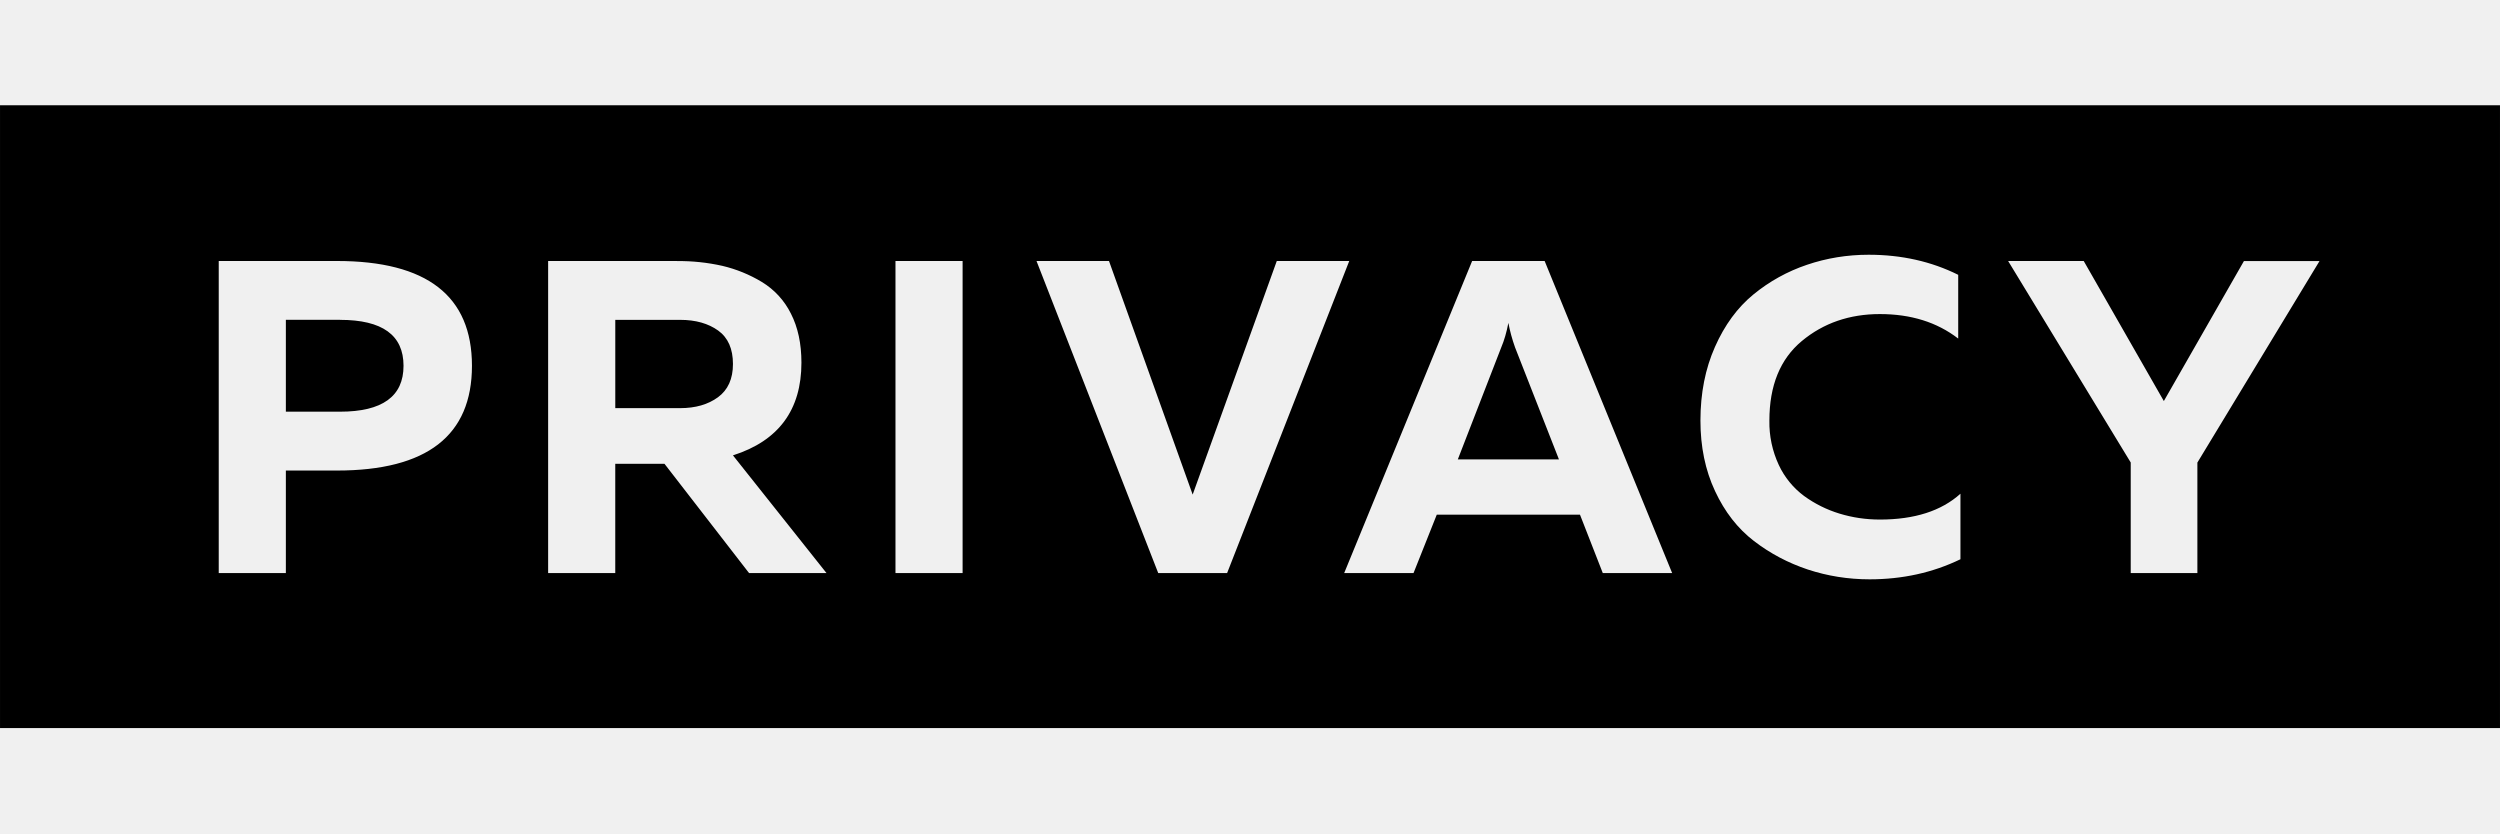
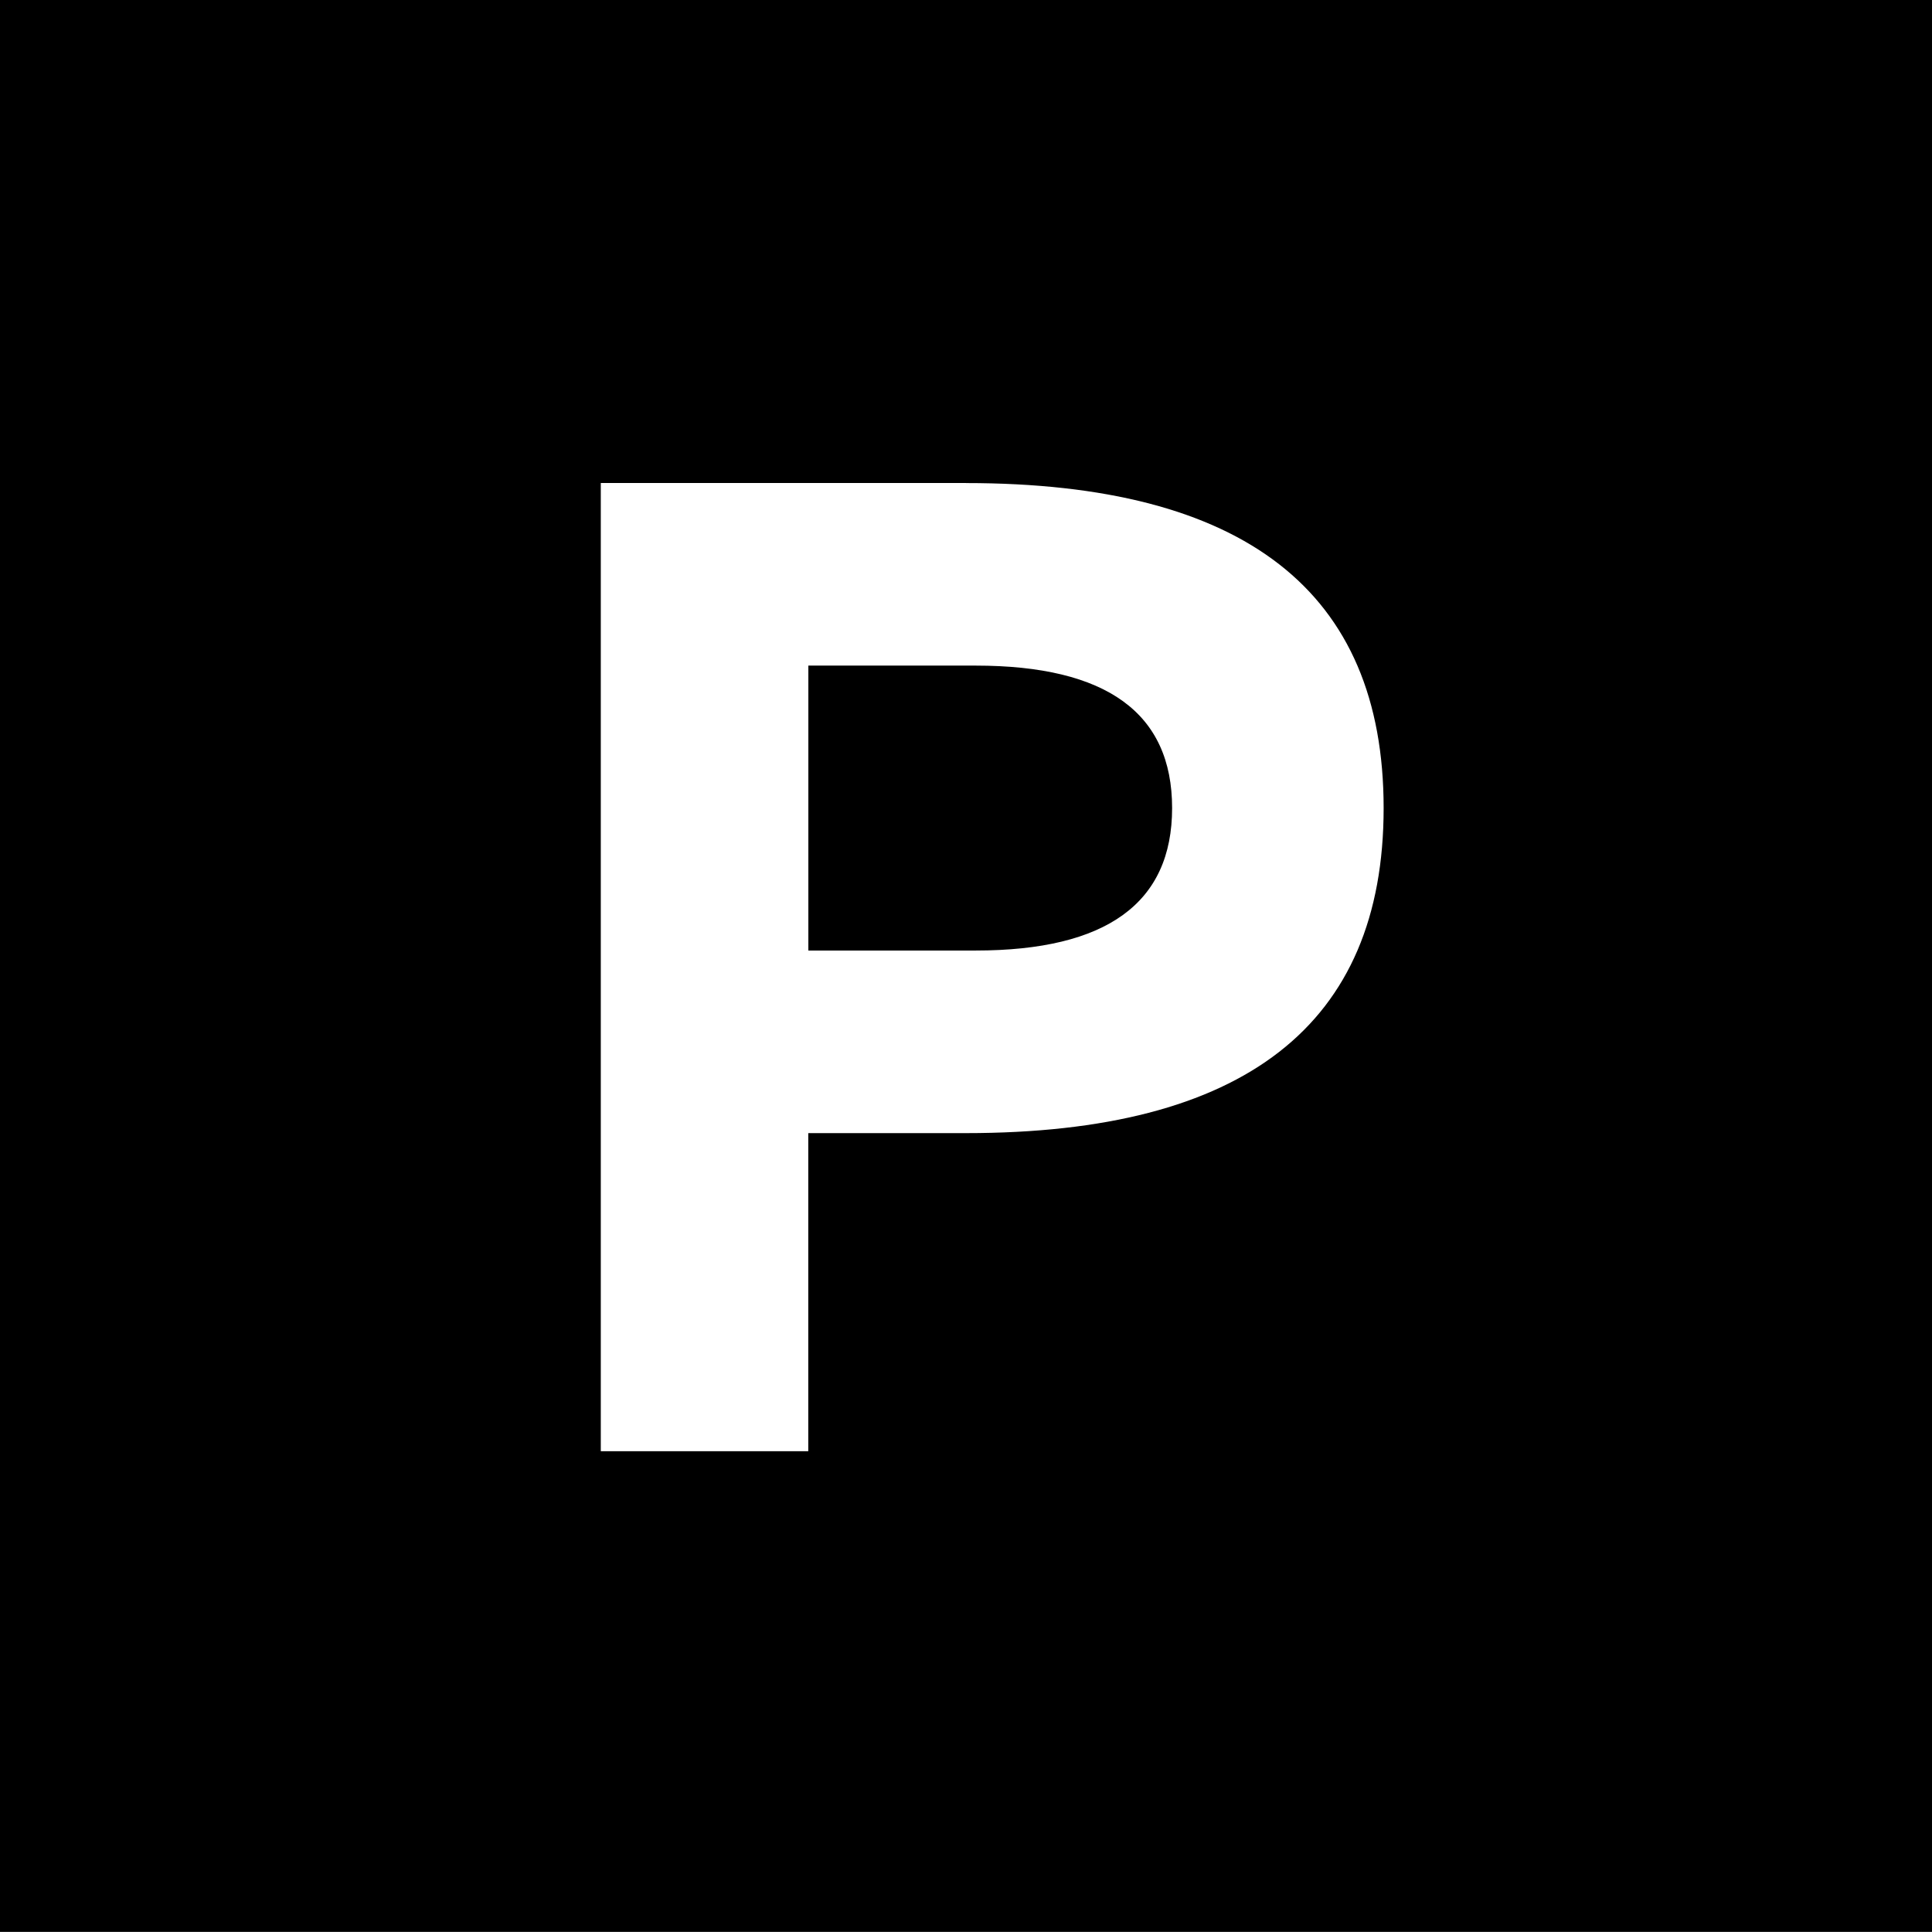
- <svg xmlns="http://www.w3.org/2000/svg" width="384" height="128" version="1.1" viewBox="0 0 101.6 33.867">
-   <path d="m101.6 4.28v25.308h-101.6v-25.31h101.6zm-25.657 6.073c-0.873 0-1.71 0.137-2.51 0.409a6.9 6.9 0 0 0-2.173 1.204c-0.649 0.532-1.17 1.242-1.563 2.13-0.395 0.889-0.591 1.887-0.591 2.998 0 1.062 0.197 2.018 0.593 2.863 0.393 0.845 0.92 1.521 1.58 2.029 0.662 0.508 1.391 0.893 2.192 1.16 0.8 0.263 1.637 0.398 2.51 0.398 1.333 0 2.564-0.27 3.692-0.816v-2.663c-0.776 0.7-1.867 1.05-3.274 1.05-0.57 0-1.119-0.082-1.645-0.243a4.846 4.846 0 0 1-1.437-0.716 3.311 3.311 0 0 1-1.027-1.26 4.084 4.084 0 0 1-0.382-1.802c0-1.425 0.439-2.503 1.318-3.234 0.879-0.731 1.938-1.096 3.174-1.096 1.26 0 2.321 0.331 3.182 0.996v-2.591c-1.091-0.543-2.303-0.816-3.636-0.816zm-62.253 0.253h-4.801v12.683h2.728v-4.166h2.074c3.66 0 5.489-1.42 5.489-4.257 0-2.839-1.829-4.259-5.489-4.259zm13.823 0h-5.237v12.683h2.728v-4.439h2.001l3.436 4.439h3.147l-3.801-4.783c1.856-0.591 2.783-1.848 2.783-3.768 0-0.773-0.143-1.438-0.428-1.994a3.123 3.123 0 0 0-1.183-1.286 5.581 5.581 0 0 0-1.6-0.653 8.046 8.046 0 0 0-1.846-0.195zm11.605 0h-2.726v12.683h2.728v-12.683zm5.951 0h-2.946l4.947 12.683h2.8l4.964-12.683h-2.945l-3.419 9.494zm17.705 0h-2.946l-5.2 12.683h2.818l0.945-2.374h5.819l0.927 2.374h2.819zm21.909 0h-3.073l4.983 8.19v4.493h2.709v-4.49l4.964-8.19h-3.072l-3.255 5.69-3.255-5.69zm-23.382 2.519c0.061 0.325 0.151 0.658 0.272 0.996l1.782 4.548h-4.109l1.764-4.548c0.122-0.287 0.219-0.621 0.29-0.996zm-47.484-0.126c1.722 0 2.582 0.621 2.582 1.867 0 1.243-0.861 1.865-2.582 1.865h-2.2v-3.734h2.201zm13.825 0c0.629 0 1.144 0.147 1.545 0.435 0.401 0.29 0.6 0.744 0.6 1.359 0 0.604-0.203 1.054-0.608 1.351-0.406 0.297-0.919 0.443-1.538 0.443h-2.636v-3.587z" clip-rule="evenodd" fill-rule="evenodd" stroke-width="1.411" />
+ <svg xmlns="http://www.w3.org/2000/svg" width="100%" height="100%" viewBox="0 0 192 192" version="1.1" xml:space="preserve" style="fill-rule:evenodd;clip-rule:evenodd;stroke-linejoin:round;stroke-miterlimit:2;">
+   <g>
+     <clipPath id="_clip1">
+       <rect x="-7.49" y="0" width="767.968" height="191.992" />
+     </clipPath>
+     <g clip-path="url(#_clip1)">
+       <rect x="0" y="0" width="192" height="191.992" style="fill:#fff;" />
+       <path d="M760.478,0l0,191.992l-767.968,0l0,-191.992l767.968,0Zm-193.936,46.078c-6.598,0 -12.92,1.031 -18.969,3.093c-6.047,2.062 -11.522,5.109 -16.425,9.14c-4.902,4.032 -8.843,9.416 -11.821,16.151c-2.978,6.735 -4.467,14.318 -4.467,22.748c-0,8.064 1.489,15.303 4.467,21.718c2.978,6.414 6.964,11.546 11.958,15.395c4.995,3.848 10.516,6.781 16.564,8.797c6.047,2.016 12.37,3.024 18.968,3.024c10.08,-0 19.381,-2.062 27.903,-6.186l0,-20.205c-5.864,5.315 -14.112,7.972 -24.741,7.972c-4.307,0 -8.454,-0.619 -12.44,-1.856c-3.986,-1.236 -7.606,-3.047 -10.859,-5.429c-3.253,-2.382 -5.841,-5.567 -7.766,-9.553c-1.924,-3.987 -2.886,-8.546 -2.886,-13.677c-0,-10.813 3.321,-18.992 9.965,-24.535c6.643,-5.544 14.639,-8.316 23.986,-8.316c9.53,0 17.548,2.52 24.054,7.56l0,-19.656c-8.247,-4.124 -17.41,-6.185 -27.491,-6.185l0,0Zm-470.548,1.924l-36.288,0l-0,96.22l20.618,0l0,-31.613l15.67,-0c27.674,-0 41.51,-10.768 41.51,-32.302c0,-21.535 -13.836,-32.301 -41.51,-32.301l-0,-0.004Zm237.184,0l-22.268,0l37.388,96.22l21.168,0l37.525,-96.22l-22.268,0l-25.841,72.026l-25.704,-72.026Zm133.827,0l-22.267,0l-39.312,96.22l21.305,0l7.148,-18.006l43.985,-0l7.01,18.006l21.305,0l-39.174,-96.22Zm165.609,0l-23.229,0l37.662,62.129l-0,34.088l20.48,0l-0,-34.088l37.526,-62.129l-23.231,0l-24.603,43.16l-24.605,-43.16Zm-176.737,19.107c0.459,2.474 1.146,4.994 2.063,7.56l13.47,34.501l-31.065,-0l13.333,-34.501c0.917,-2.2 1.65,-4.719 2.199,-7.56Zm-358.913,-0.962c13.012,-0 19.519,4.719 19.519,14.157c-0,9.439 -6.507,14.158 -19.519,14.158l-16.631,0l-0,-28.315l16.631,-0Z" />
+     </g>
+   </g>
</svg>
